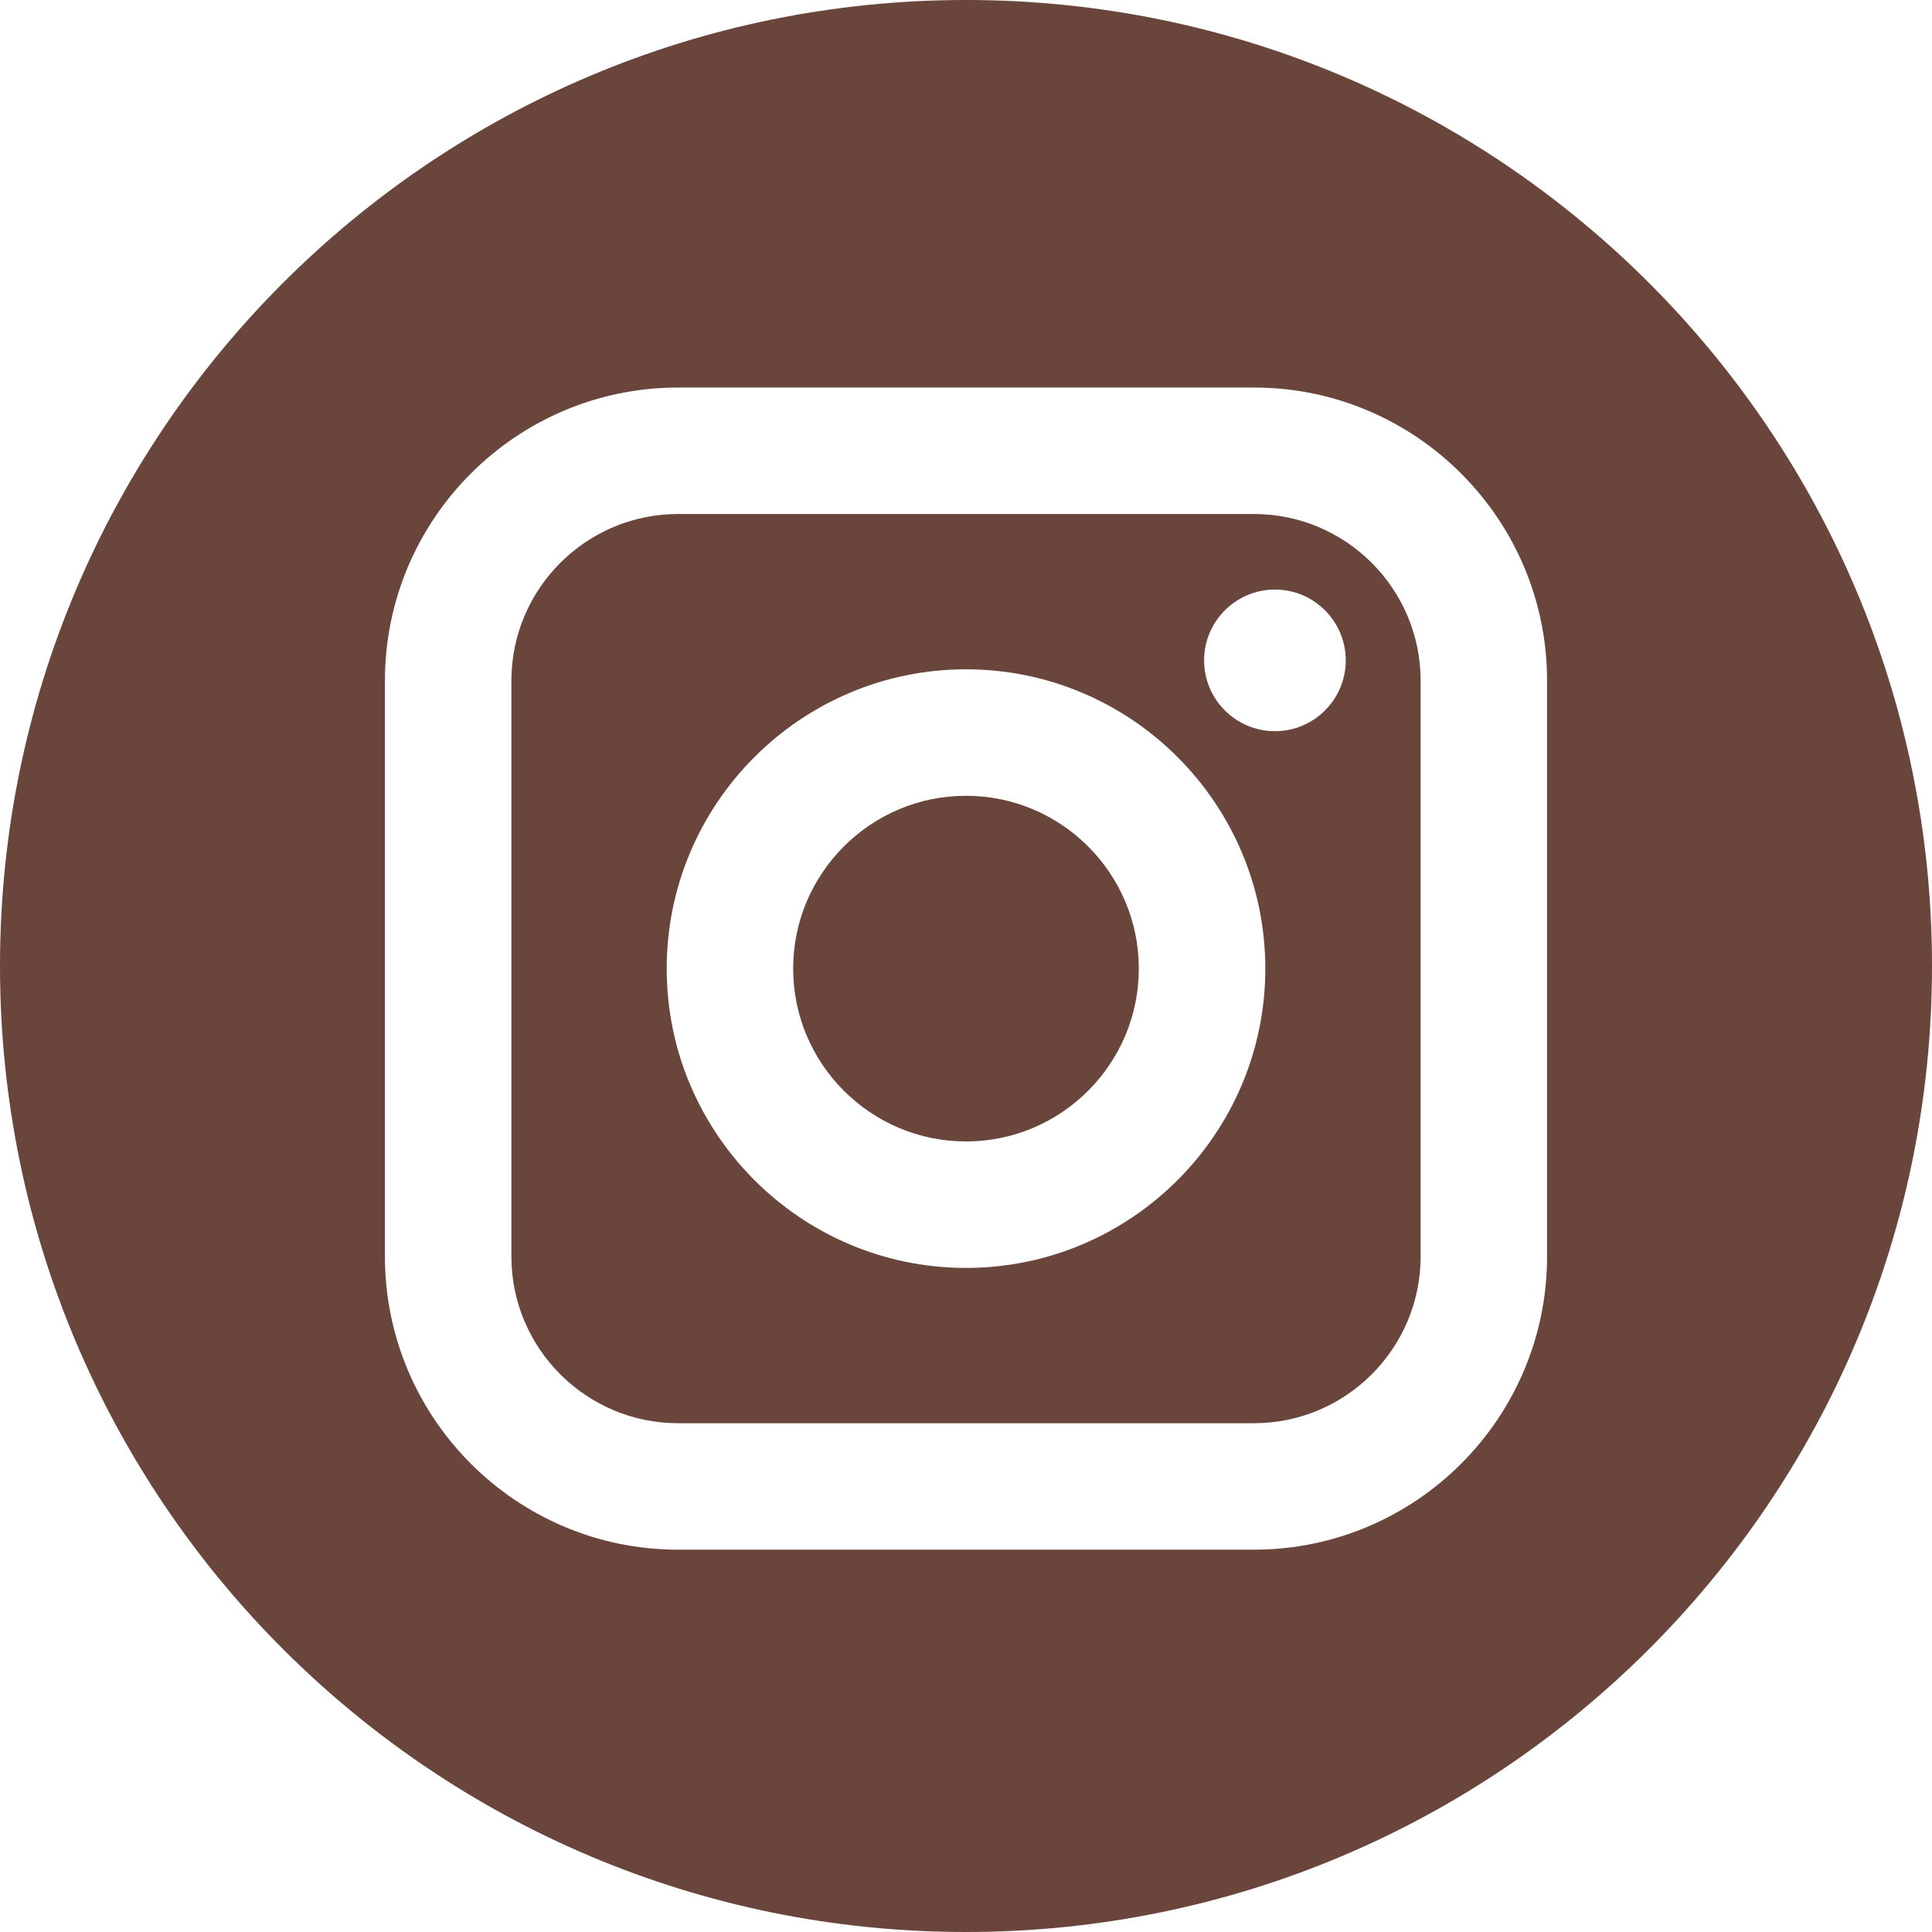
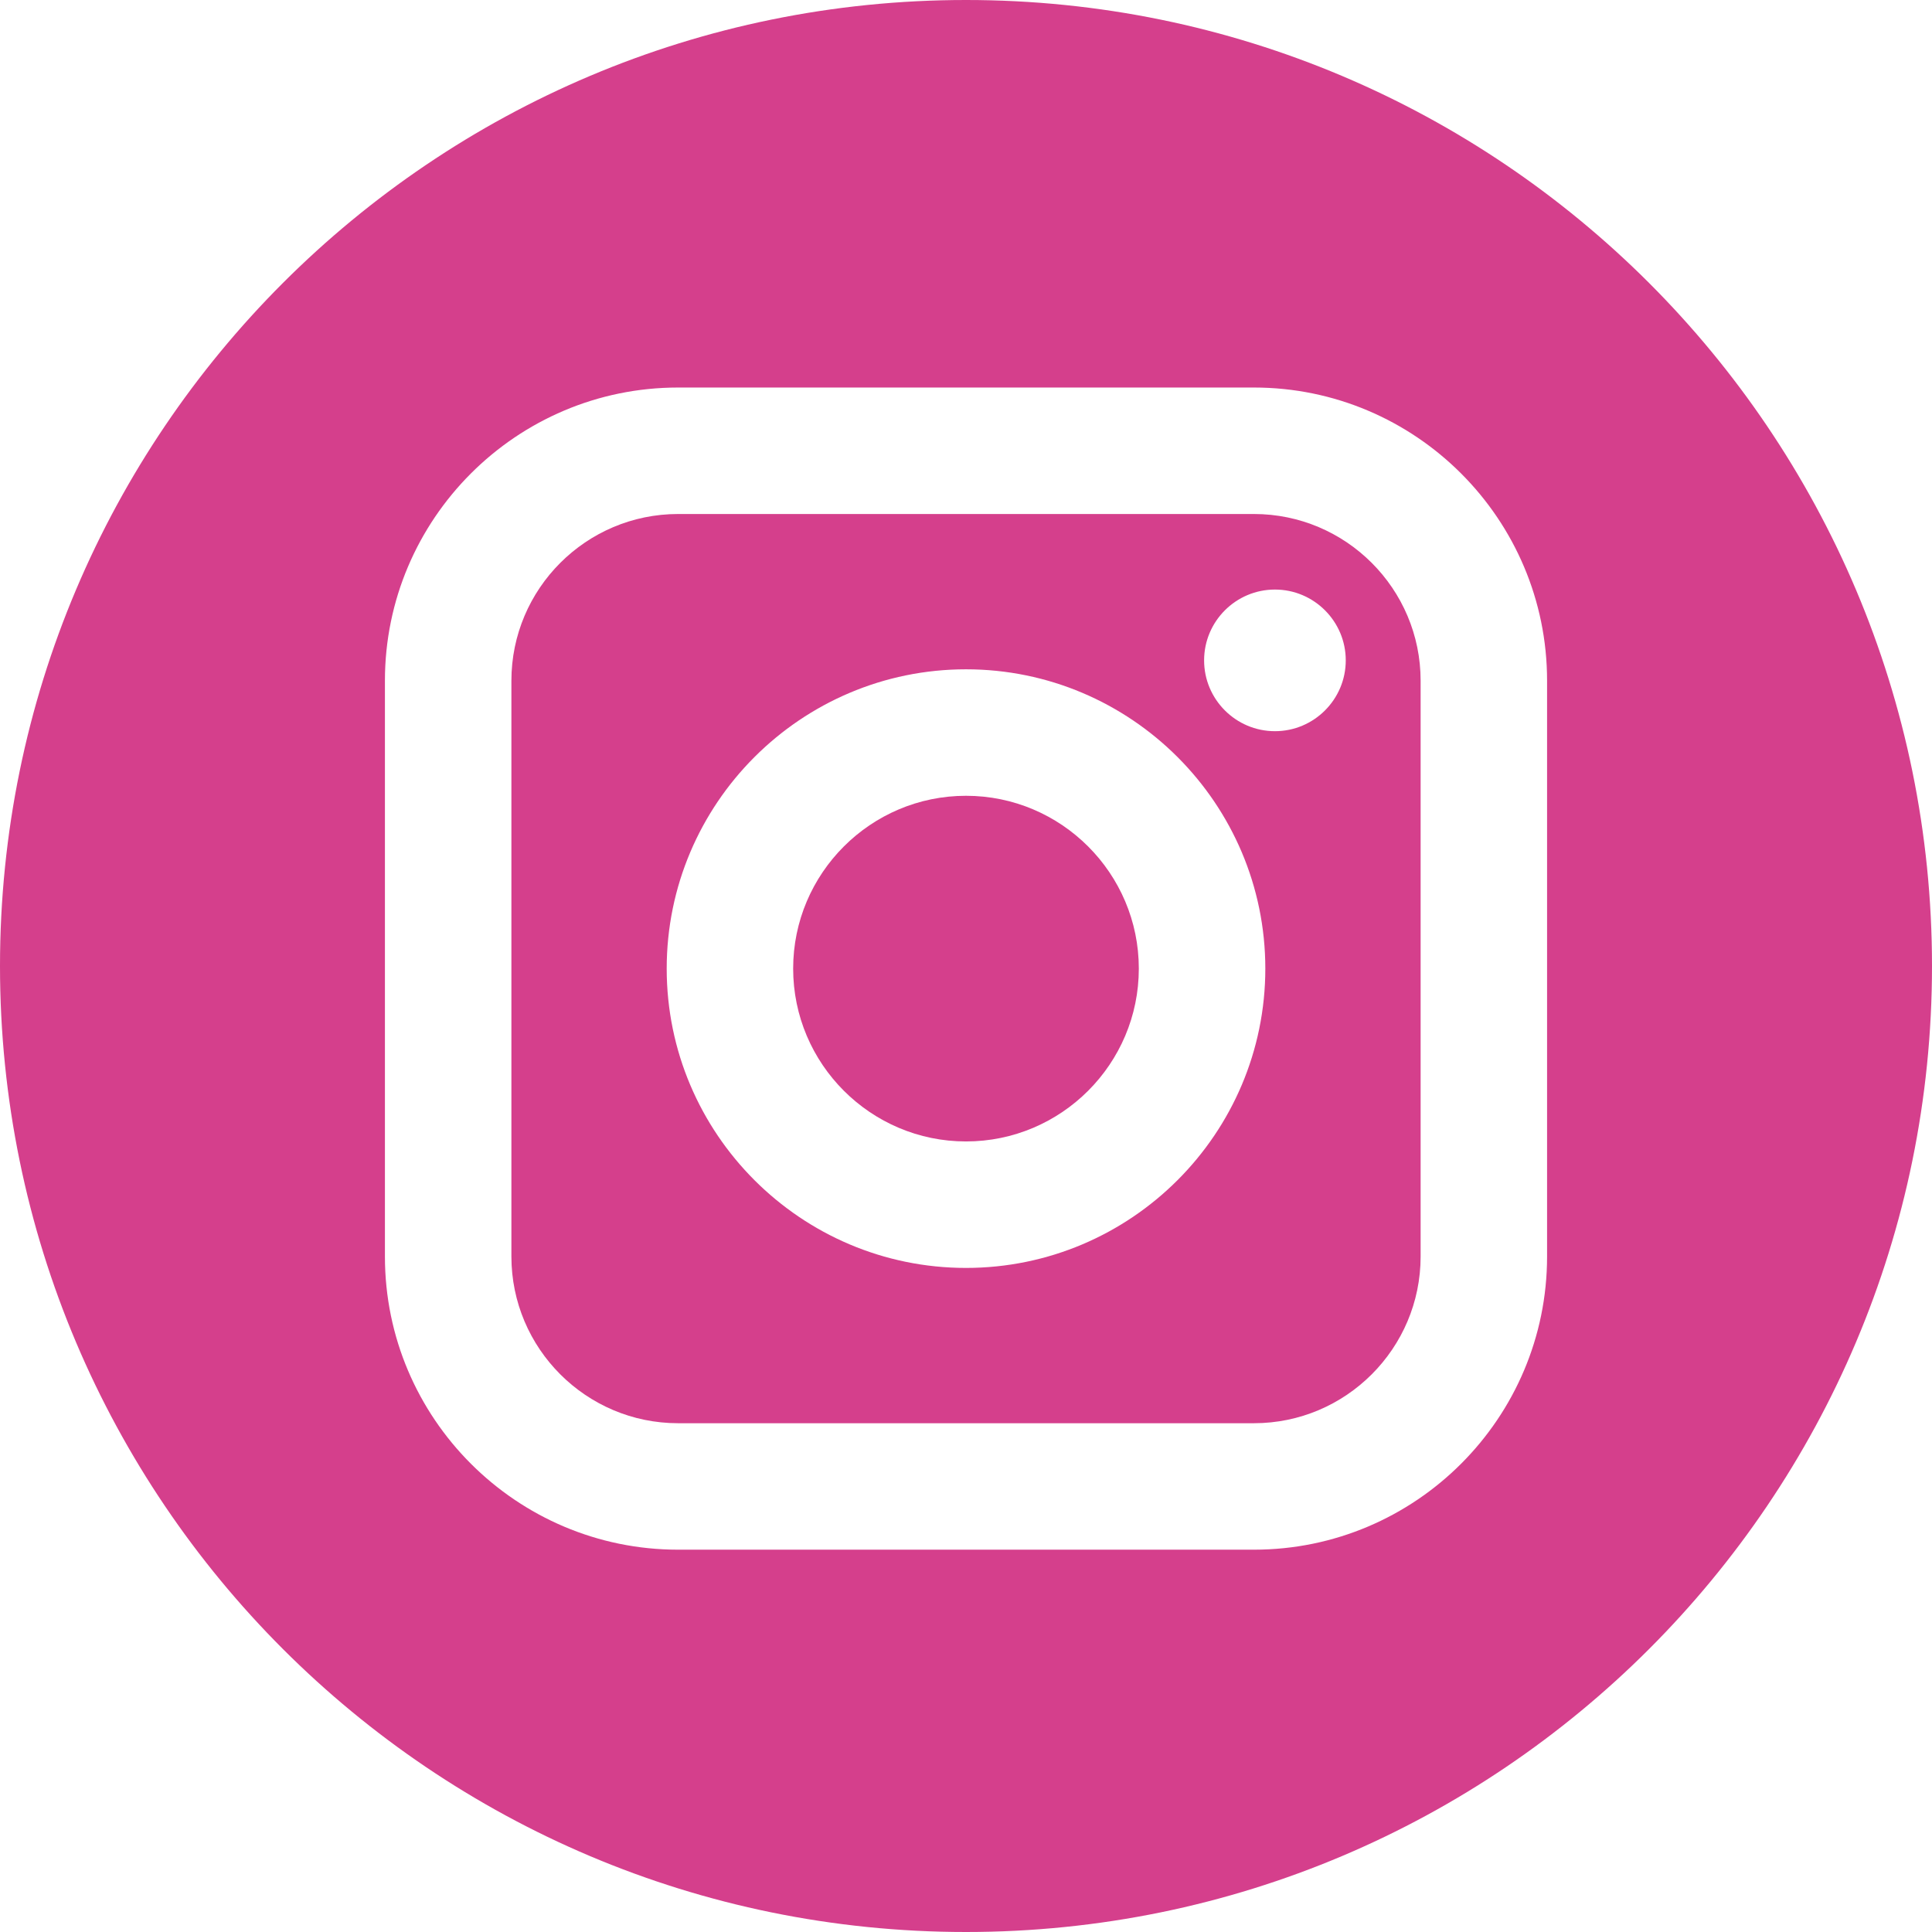
- <svg xmlns="http://www.w3.org/2000/svg" version="1.1" x="0px" y="0px" viewBox="0 0 89.758 89.758" style="enable-background:new 0 0 89.758 89.758;" xml:space="preserve">
+ <svg xmlns="http://www.w3.org/2000/svg" version="1.1" id="Layer_1" x="0px" y="0px" viewBox="0 0 89.758 89.758" style="enable-background:new 0 0 89.758 89.758;" xml:space="preserve">
  <g>
-     <path style="fill:#6A453B;" d="M58.255,23.88H31.503c-4.27,0-7.744,3.474-7.744,7.744v26.752c0,4.27,3.474,7.745,7.744,7.745   h26.752c4.27,0,7.745-3.474,7.745-7.745V31.624C66,27.354,62.526,23.88,58.255,23.88z M44.879,58.906   c-7.667,0-13.905-6.238-13.905-13.906c0-7.667,6.238-13.905,13.905-13.905c7.668,0,13.906,6.238,13.906,13.905   C58.785,52.667,52.546,58.906,44.879,58.906z M59.232,33.97c-1.815,0-3.291-1.476-3.291-3.29c0-1.814,1.476-3.29,3.291-3.29   c1.814,0,3.29,1.476,3.29,3.29C62.522,32.494,61.046,33.97,59.232,33.97z" />
-     <path style="fill:#6A453B;" d="M44.879,36.971c-4.426,0-8.03,3.602-8.03,8.028c0,4.428,3.604,8.031,8.03,8.031   c4.428,0,8.029-3.603,8.029-8.031C52.908,40.574,49.306,36.971,44.879,36.971z" />
-     <path style="fill:#6A453B;" d="M44.879,0C20.094,0,0,20.094,0,44.879c0,24.785,20.094,44.879,44.879,44.879   c24.785,0,44.879-20.094,44.879-44.879C89.758,20.094,69.664,0,44.879,0z M71.875,58.376c0,7.511-6.109,13.62-13.62,13.62H31.503   c-7.51,0-13.62-6.109-13.62-13.62V31.624c0-7.51,6.11-13.62,13.62-13.62h26.752c7.511,0,13.62,6.11,13.62,13.62V58.376z" />
+     <path style="fill:#d53f8c;" d="M58.255,23.88H31.503c-4.27,0-7.744,3.474-7.744,7.744v26.752c0,4.27,3.474,7.745,7.744,7.745   h26.752c4.27,0,7.745-3.474,7.745-7.745V31.624C66,27.354,62.526,23.88,58.255,23.88z M44.879,58.906   c-7.667,0-13.905-6.238-13.905-13.906c0-7.667,6.238-13.905,13.905-13.905c7.668,0,13.906,6.238,13.906,13.905   C58.785,52.667,52.546,58.906,44.879,58.906z M59.232,33.97c-1.815,0-3.291-1.476-3.291-3.29c0-1.814,1.476-3.29,3.291-3.29   c1.814,0,3.29,1.476,3.29,3.29C62.522,32.494,61.046,33.97,59.232,33.97z" />
+     <path style="fill:#d53f8c;" d="M44.879,36.971c-4.426,0-8.03,3.602-8.03,8.028c0,4.428,3.604,8.031,8.03,8.031   c4.428,0,8.029-3.603,8.029-8.031C52.908,40.574,49.306,36.971,44.879,36.971z" />
+     <path style="fill:#d53f8c;" d="M44.879,0C20.094,0,0,20.094,0,44.879c0,24.785,20.094,44.879,44.879,44.879   c24.785,0,44.879-20.094,44.879-44.879C89.758,20.094,69.664,0,44.879,0z M71.875,58.376c0,7.511-6.109,13.62-13.62,13.62H31.503   c-7.51,0-13.62-6.109-13.62-13.62V31.624c0-7.51,6.11-13.62,13.62-13.62h26.752c7.511,0,13.62,6.11,13.62,13.62V58.376z" />
  </g>
+   <g>
+ </g>
+   <g>
+ </g>
+   <g>
+ </g>
+   <g>
+ </g>
+   <g>
+ </g>
+   <g>
+ </g>
+   <g>
+ </g>
+   <g>
+ </g>
+   <g>
+ </g>
+   <g>
+ </g>
+   <g>
+ </g>
+   <g>
+ </g>
+   <g>
+ </g>
+   <g>
+ </g>
+   <g>
+ </g>
</svg>
